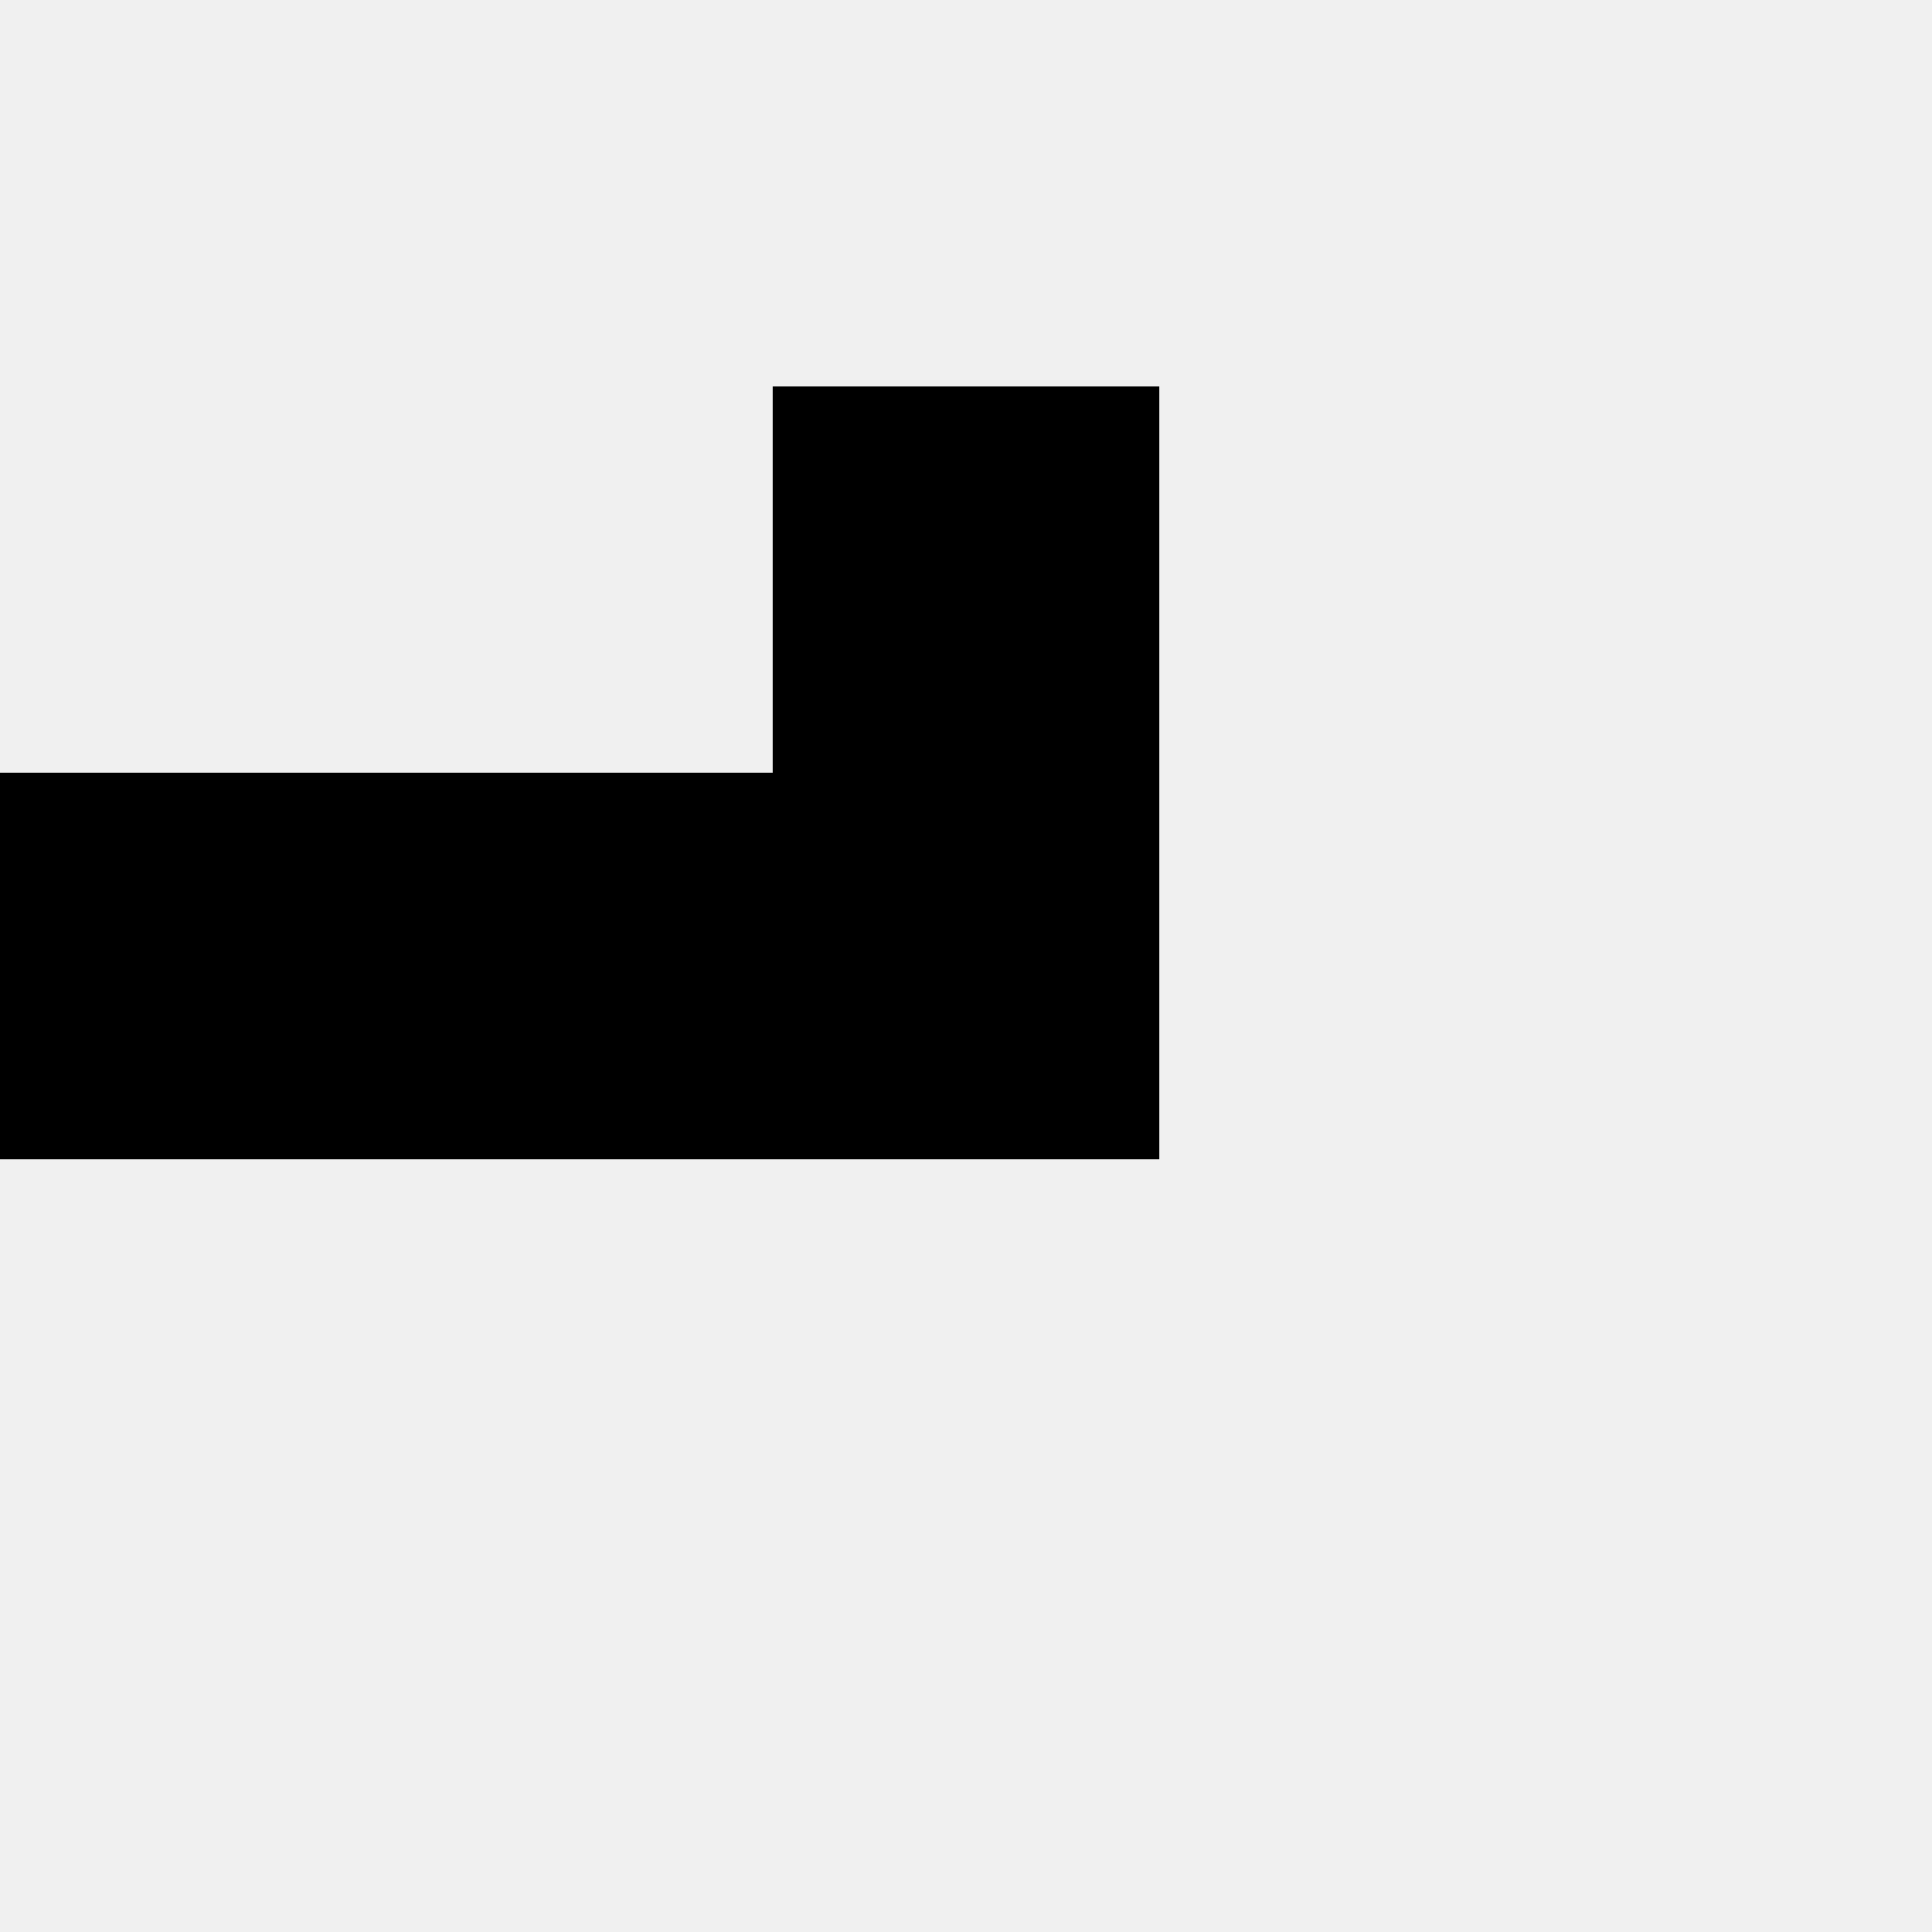
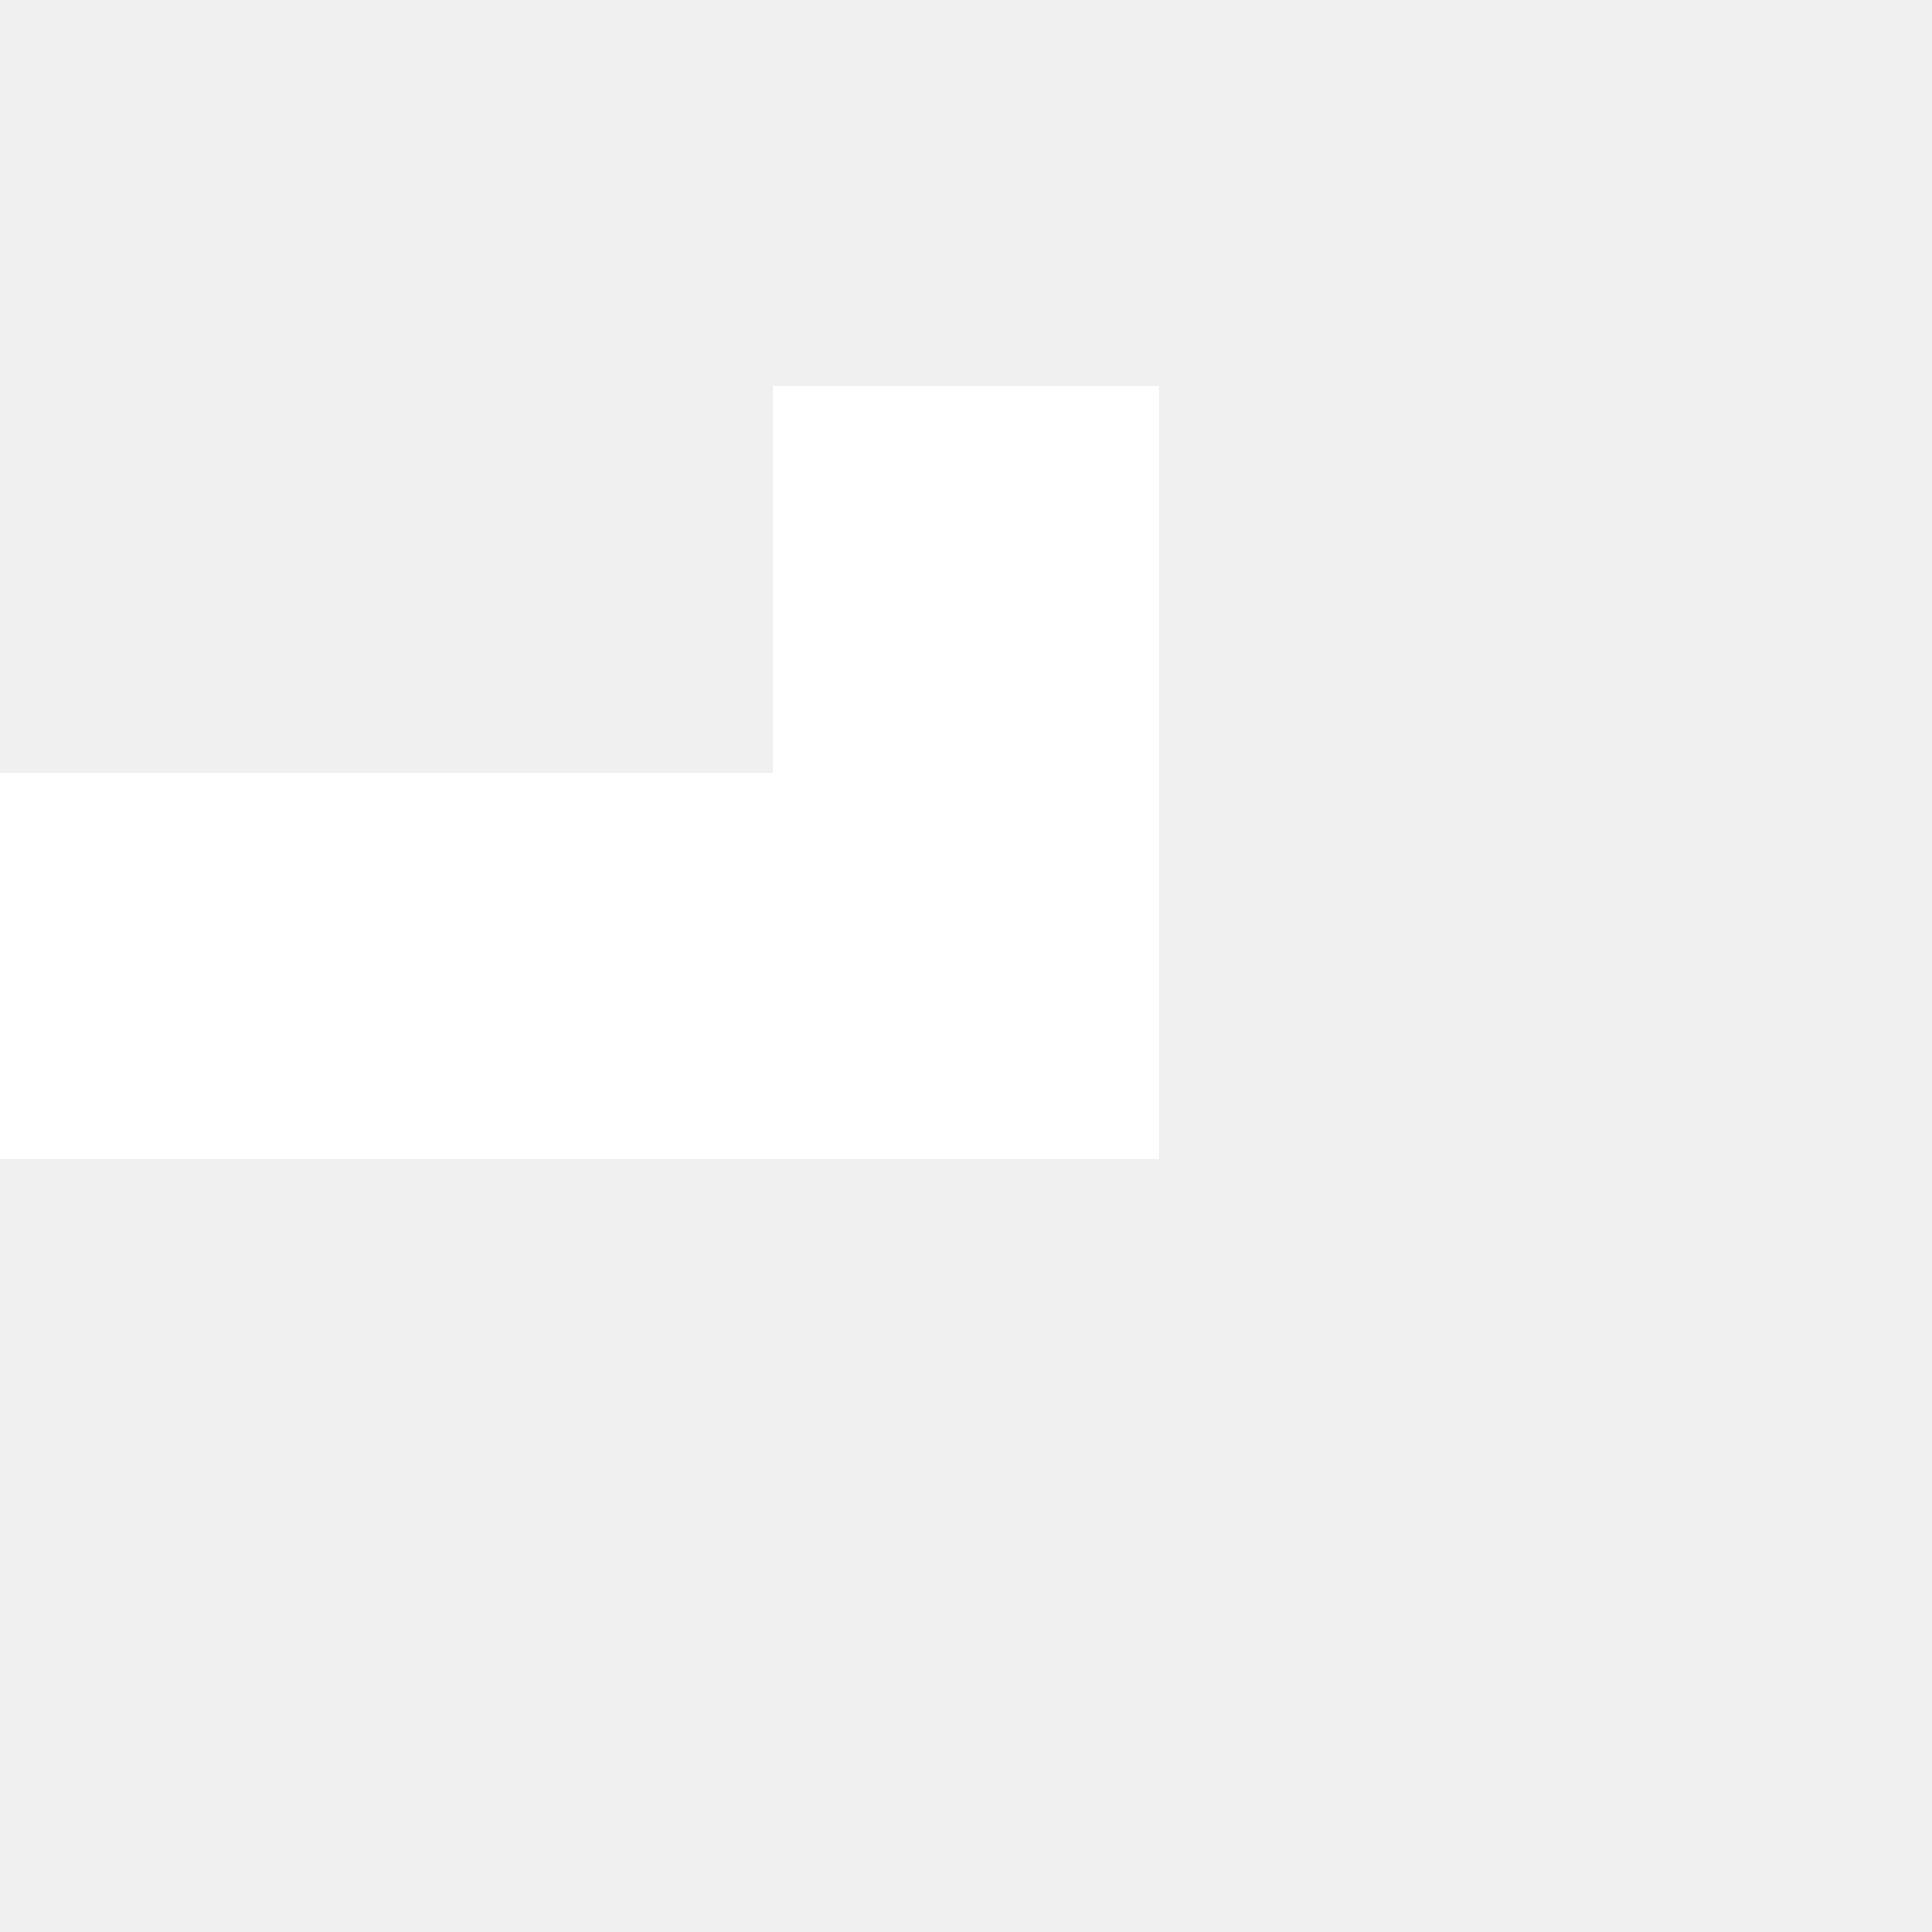
<svg xmlns="http://www.w3.org/2000/svg" version="1.1" id="Layer_1" x="0px" y="0px" viewBox="0 0 100 100" style="enable-background:new 0 0 100 100;" xml:space="preserve">
  <rect x="0" y="0" width="100" height="100" fill="none" />
-   <polygon points="0,40 40,40 40,20 60,20 60,60 0,60" fill="#000000" />
+   <polygon points="0,40 40,40 40,20 60,20 60,60 0,60" fill="white" />
</svg>
